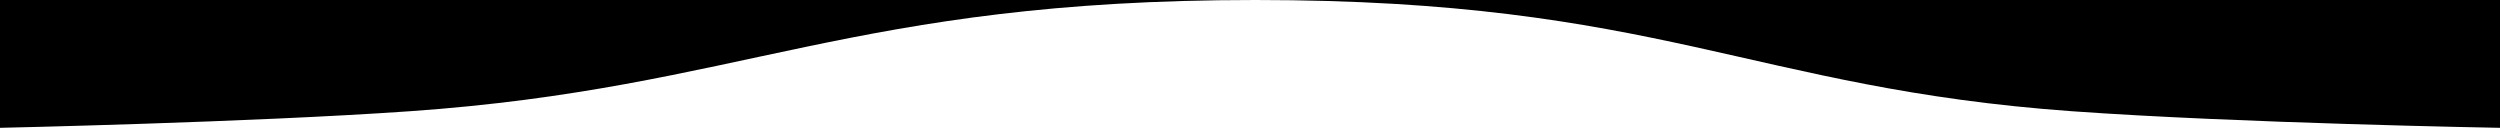
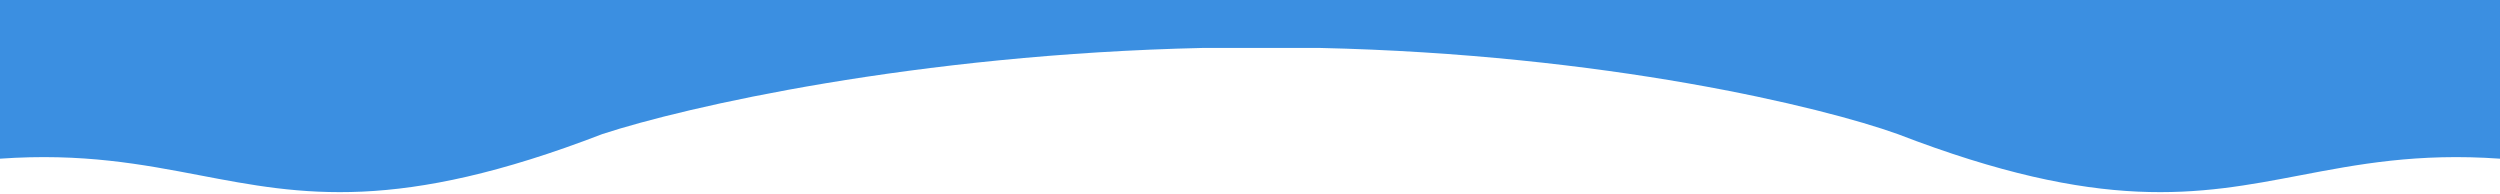
- <svg xmlns="http://www.w3.org/2000/svg" width="1506" height="77" viewBox="0 0 1506 77" fill="none">
-   <path d="M756.263 0C999.828 0 1054.69 53.094 1248 67C1348.57 74.235 1506 77 1506 77V0H756.263H0V77C0 77 150.697 73.734 247 67C447.105 53.008 512.698 0 756.263 0Z" fill="black" />
+ <svg xmlns="http://www.w3.org/2000/svg" width="1930" height="149" viewBox="0 0 1930 149" fill="none">
+   <path fill-rule="evenodd" clip-rule="evenodd" d="M1930 0H3.05176e-05V36.5H-0.004L-6.10352e-05 122.5C63.658 118.027 109.686 126.824 154.251 135.342C232.834 150.361 306.869 164.511 465 103.5L465 103.483V103.5C528.969 82.553 706.451 41.958 929.009 37H1018.37C1239.63 41.958 1406.51 82.553 1465 103.5C1623.13 164.511 1697.17 150.361 1775.75 135.342C1820.31 126.824 1866.34 118.027 1930 122.5V37V36V0Z" fill="#3B8FE1" />
</svg>
